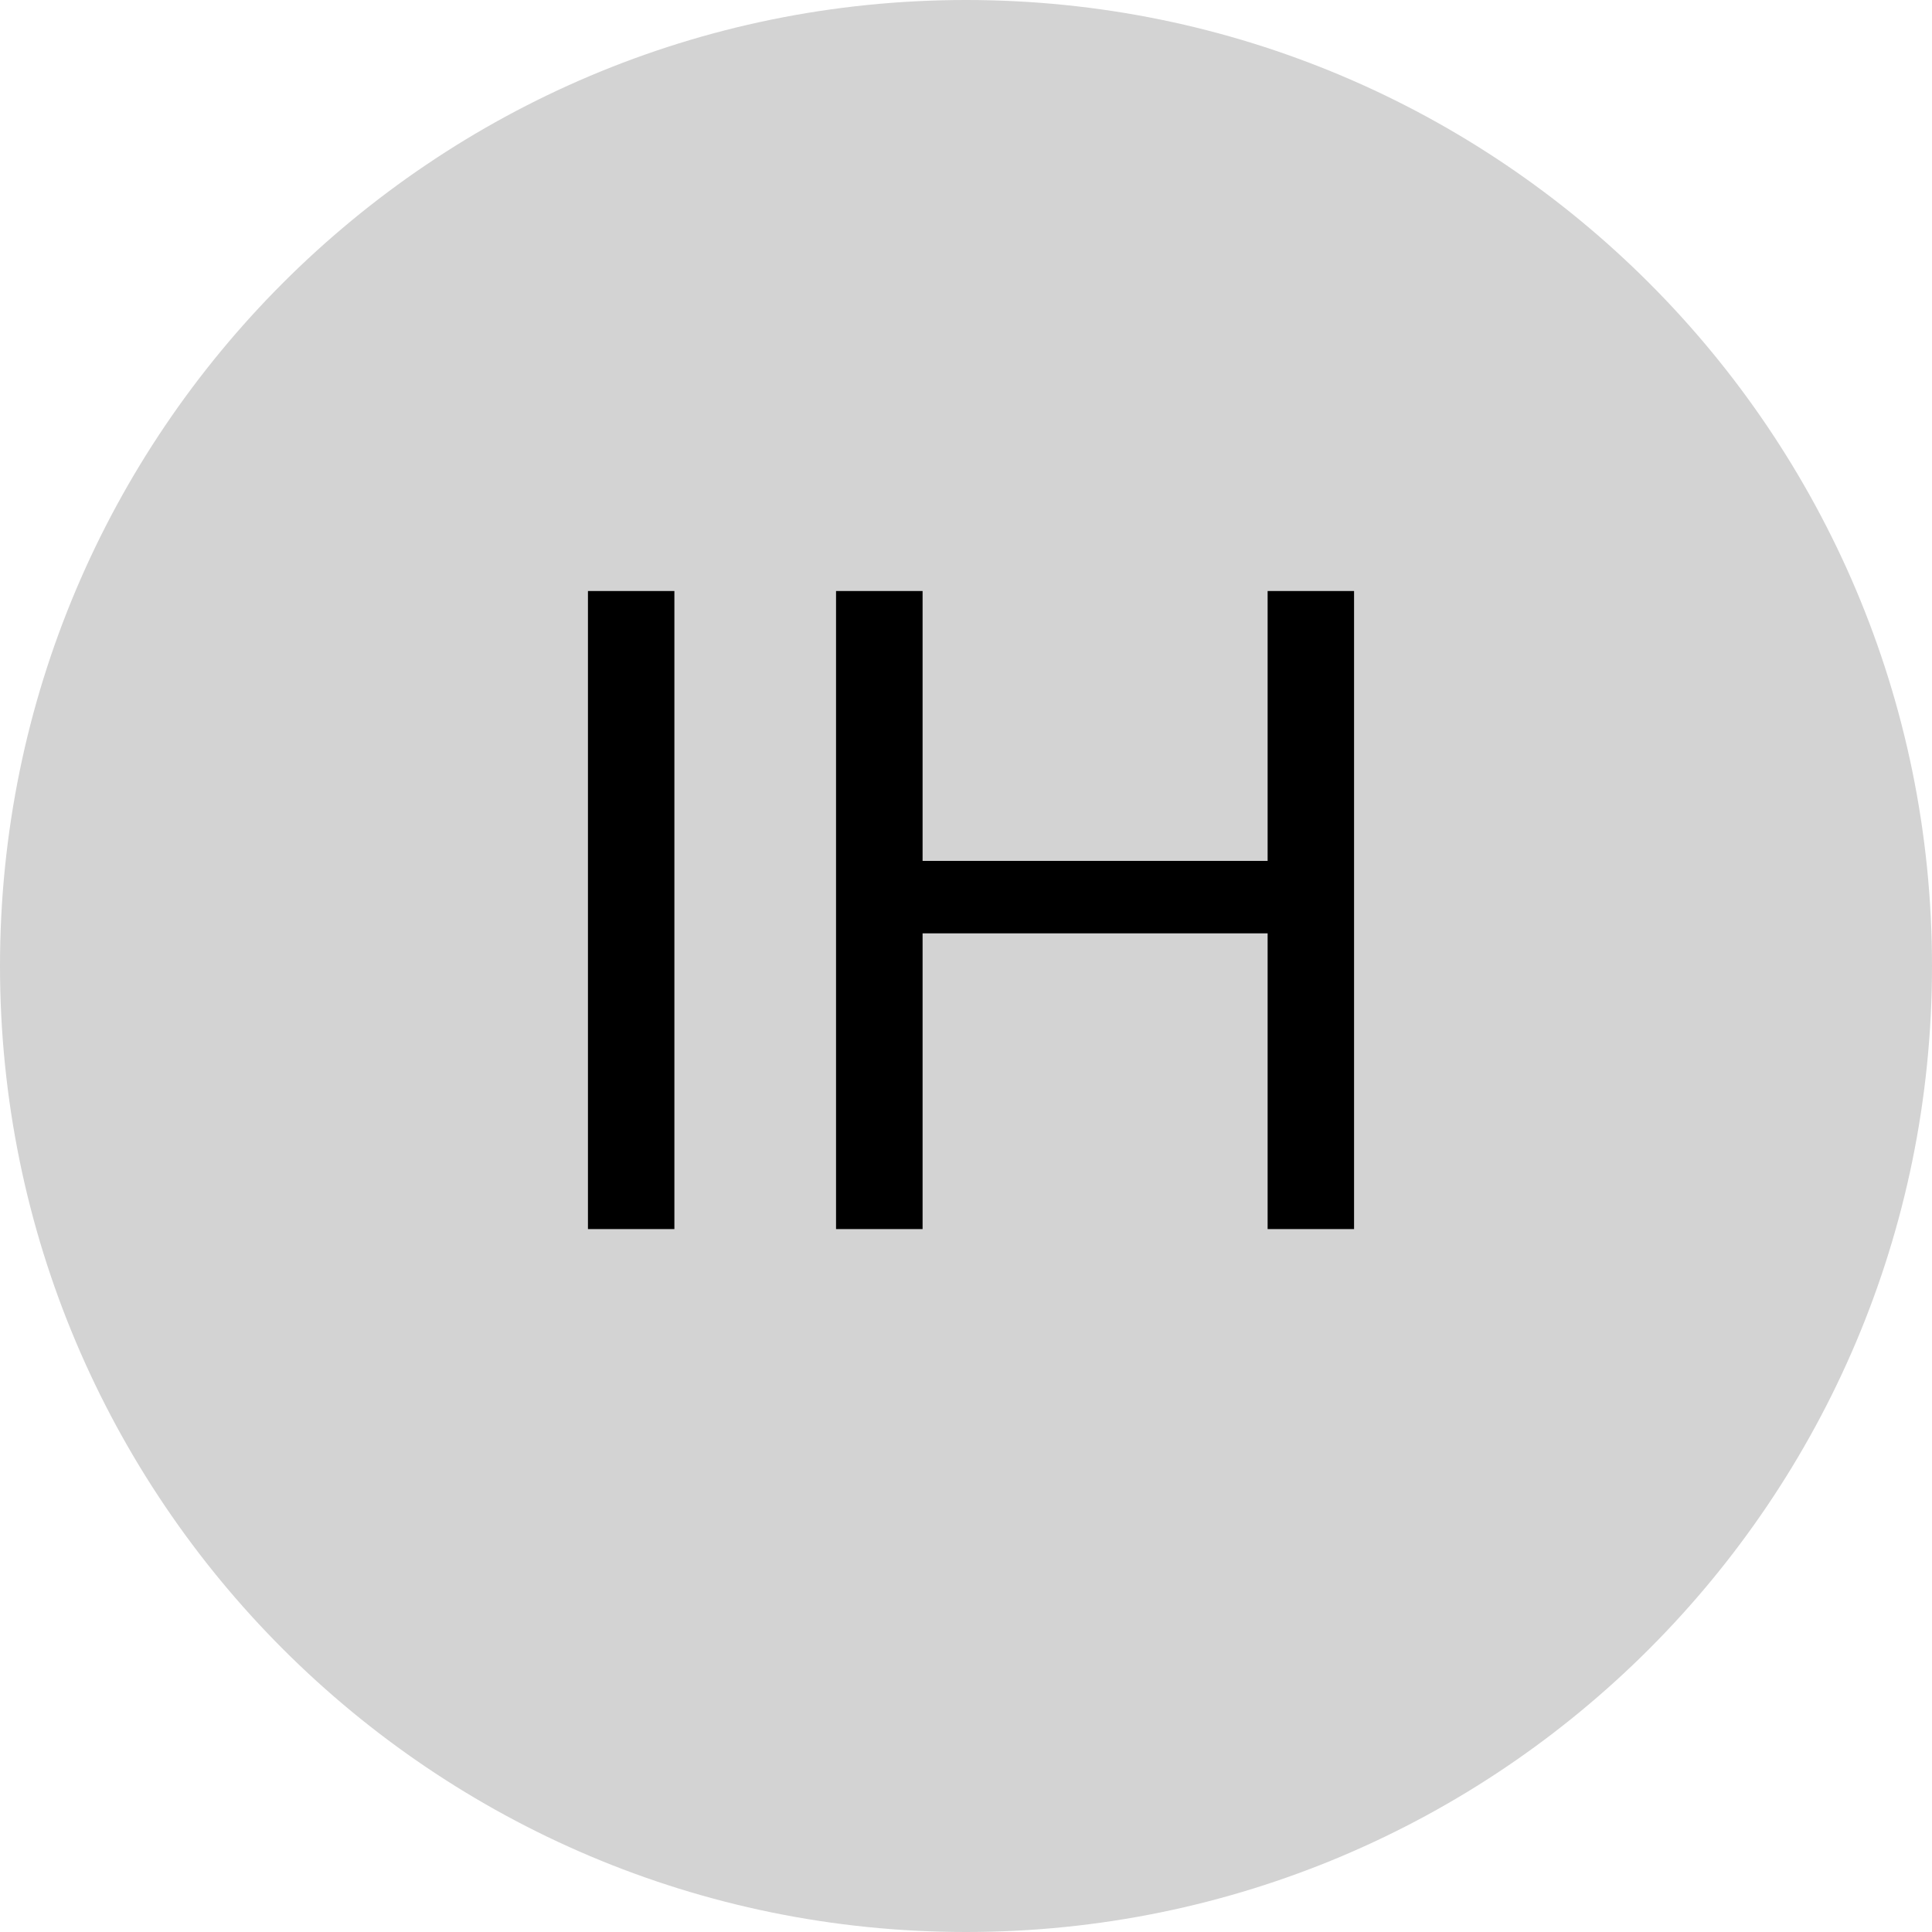
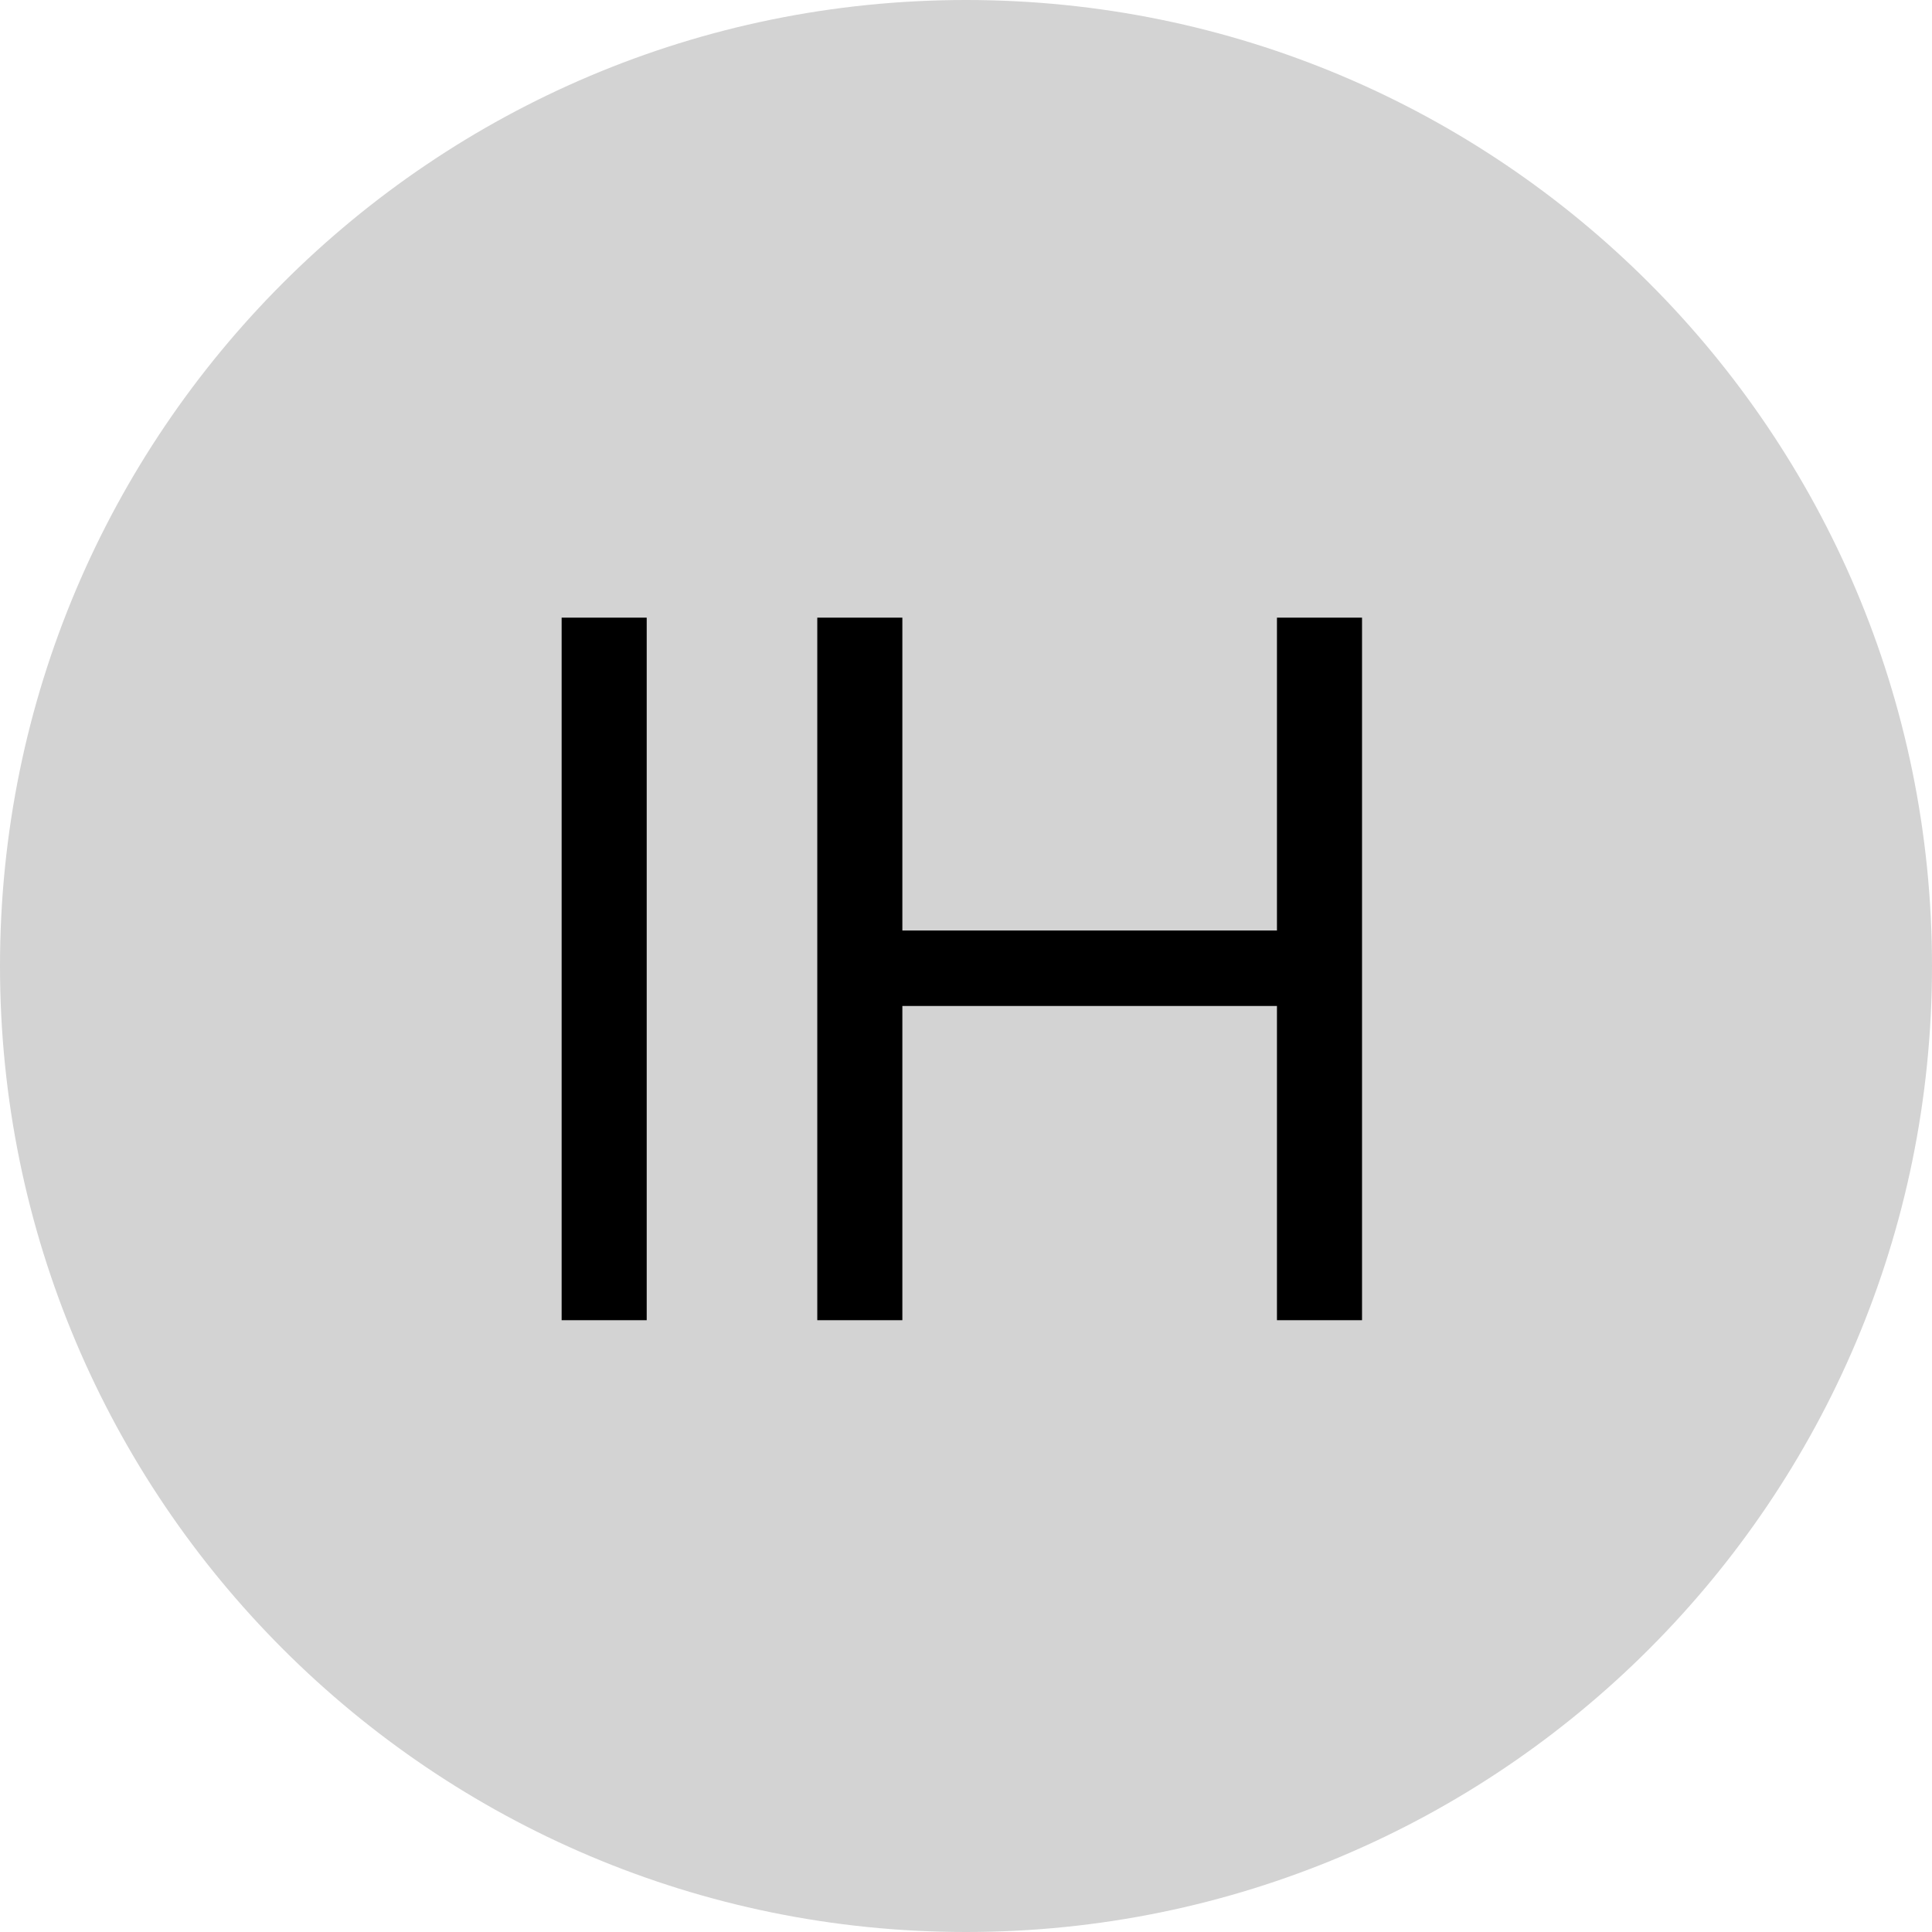
- <svg xmlns="http://www.w3.org/2000/svg" width="300" height="300">
-   <circle cx="150" cy="150" r="150" fill="lightgray" />
-   <text x="50%" y="50%" dominant-baseline="middle" text-anchor="middle" font-family="Arial" font-size="144" fill="black">IH</text>
+ <svg xmlns="http://www.w3.org/2000/svg" width="300" height="300" viewBox="0 0 300 300" fill="none">
+   <circle cx="150" cy="150" r="150" fill="#D3D3D3" />
+   <path d="M100.42 95.909V205H87.21V95.909H100.42ZM126.907 205V95.909H140.118V144.489H198.285V95.909H211.496V205H198.285V156.207H140.118V205H126.907Z" fill="black" />
</svg>
